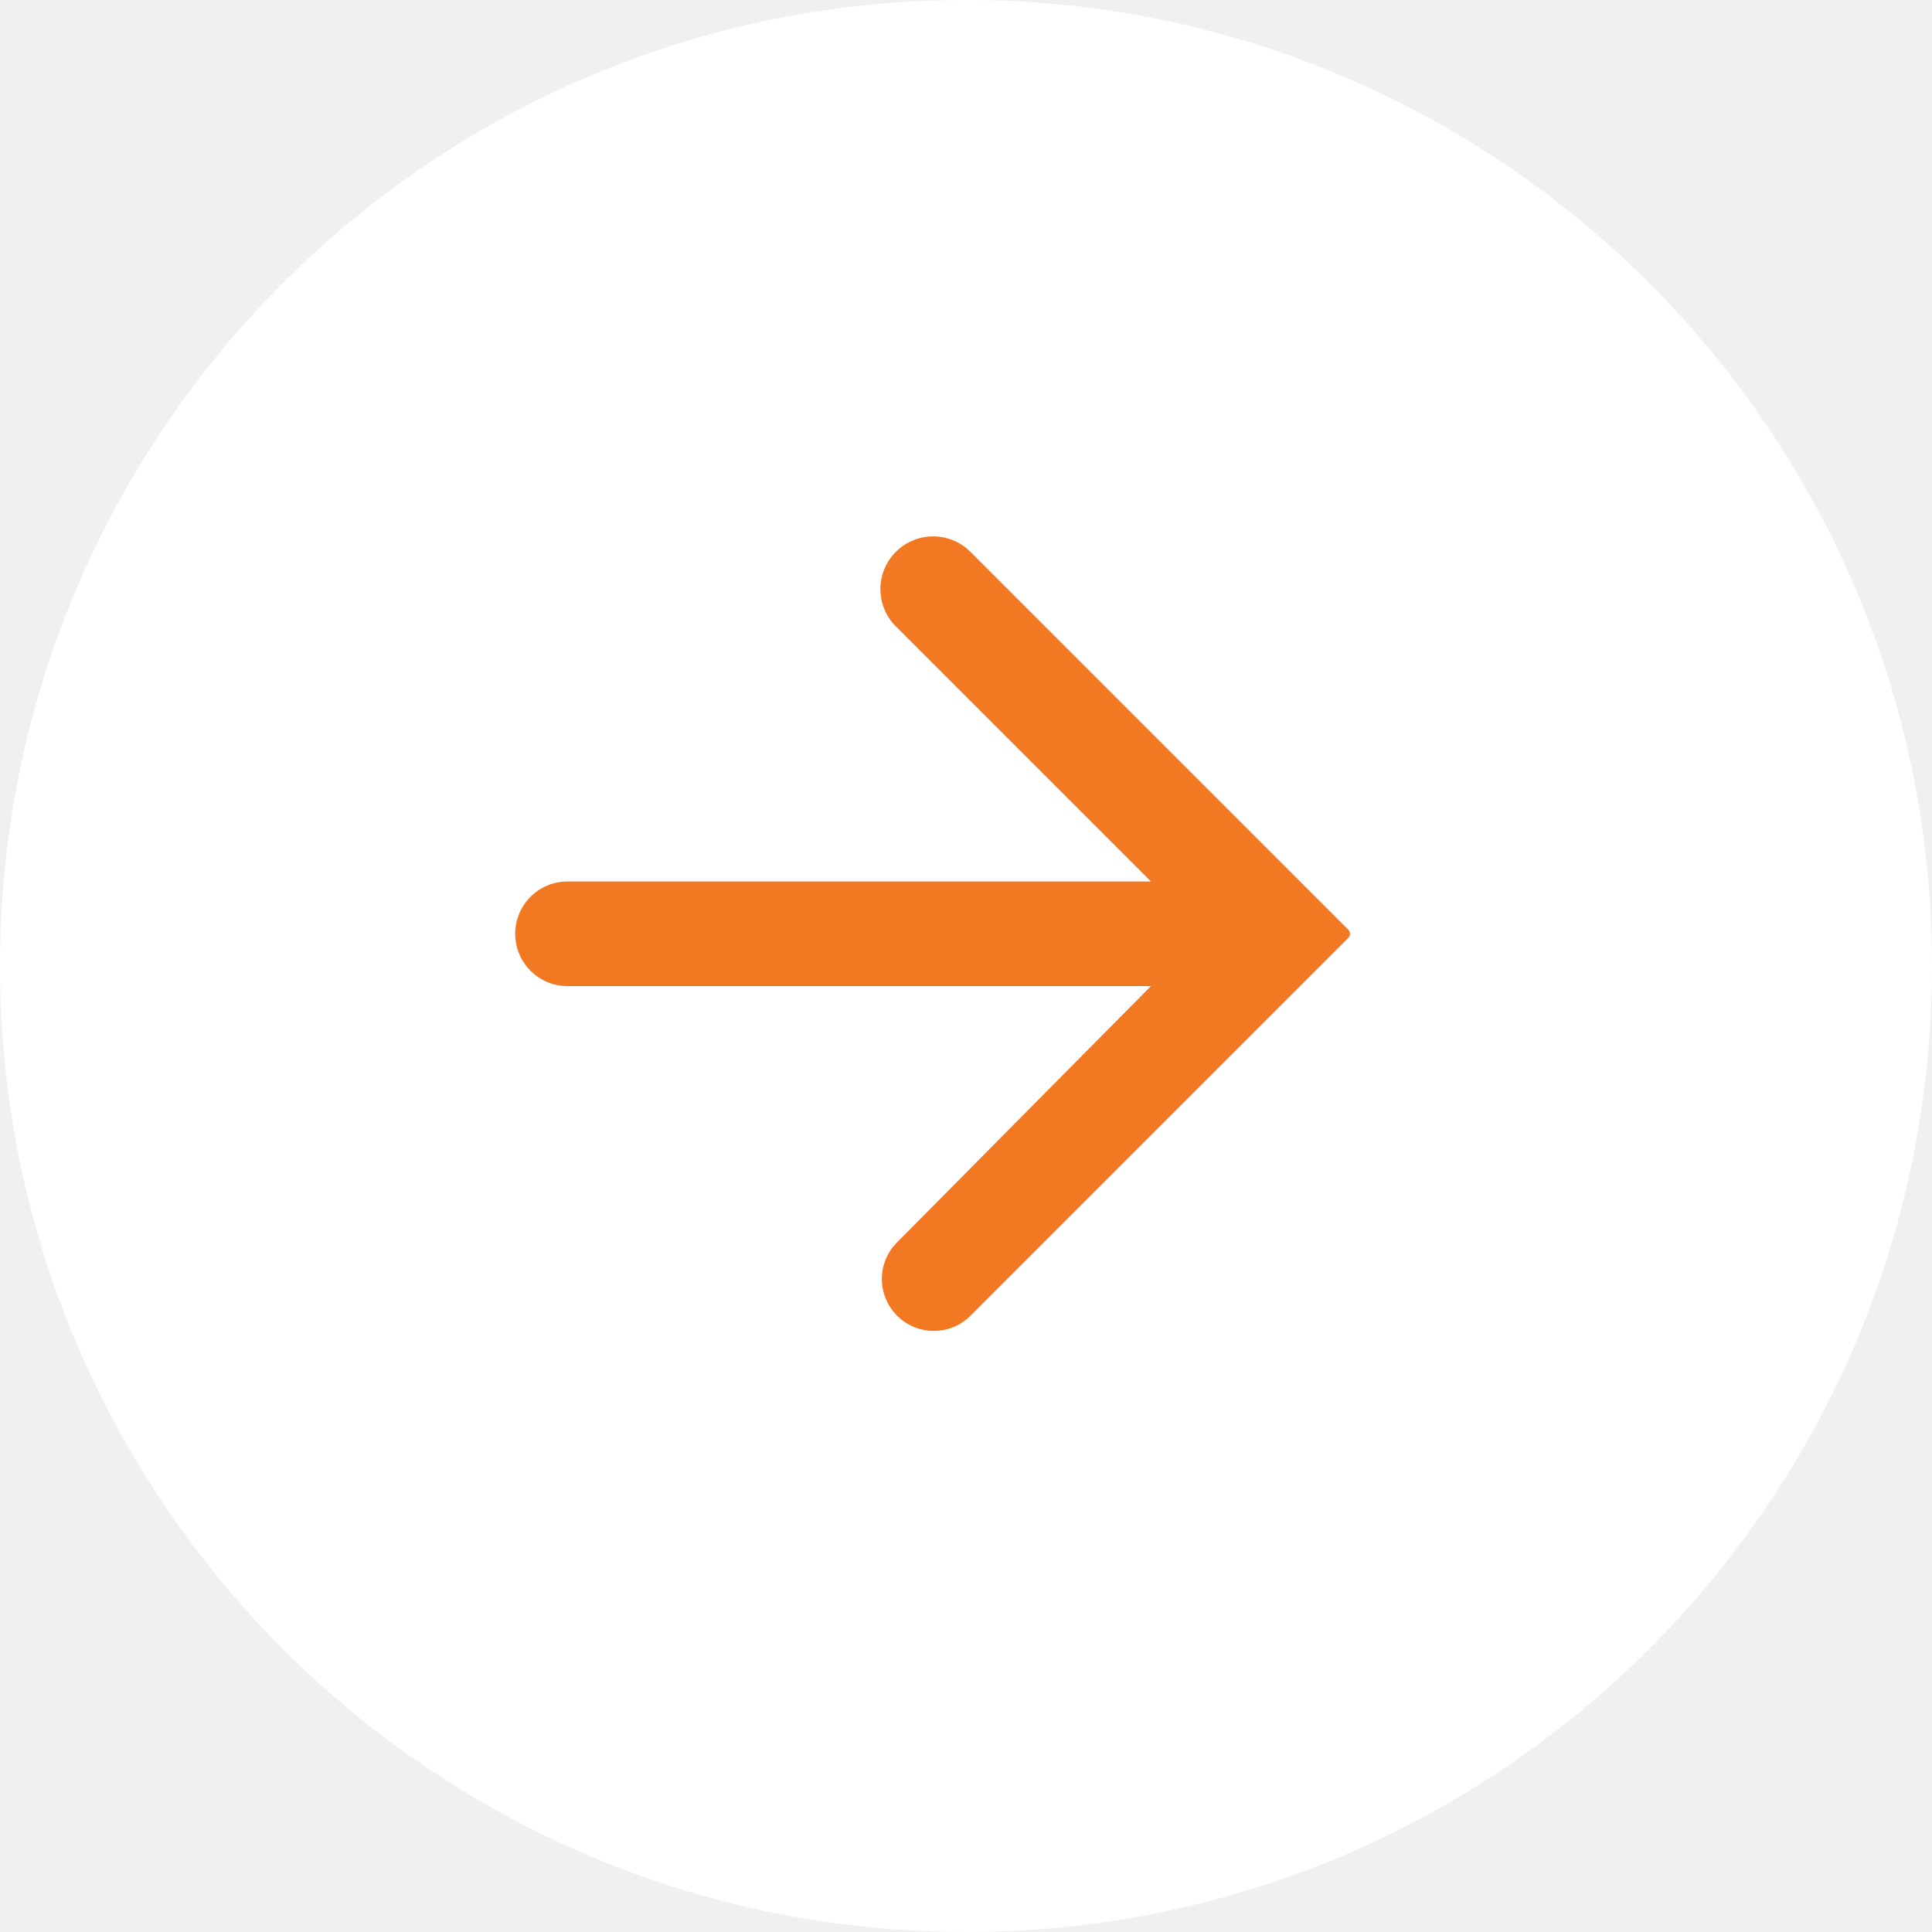
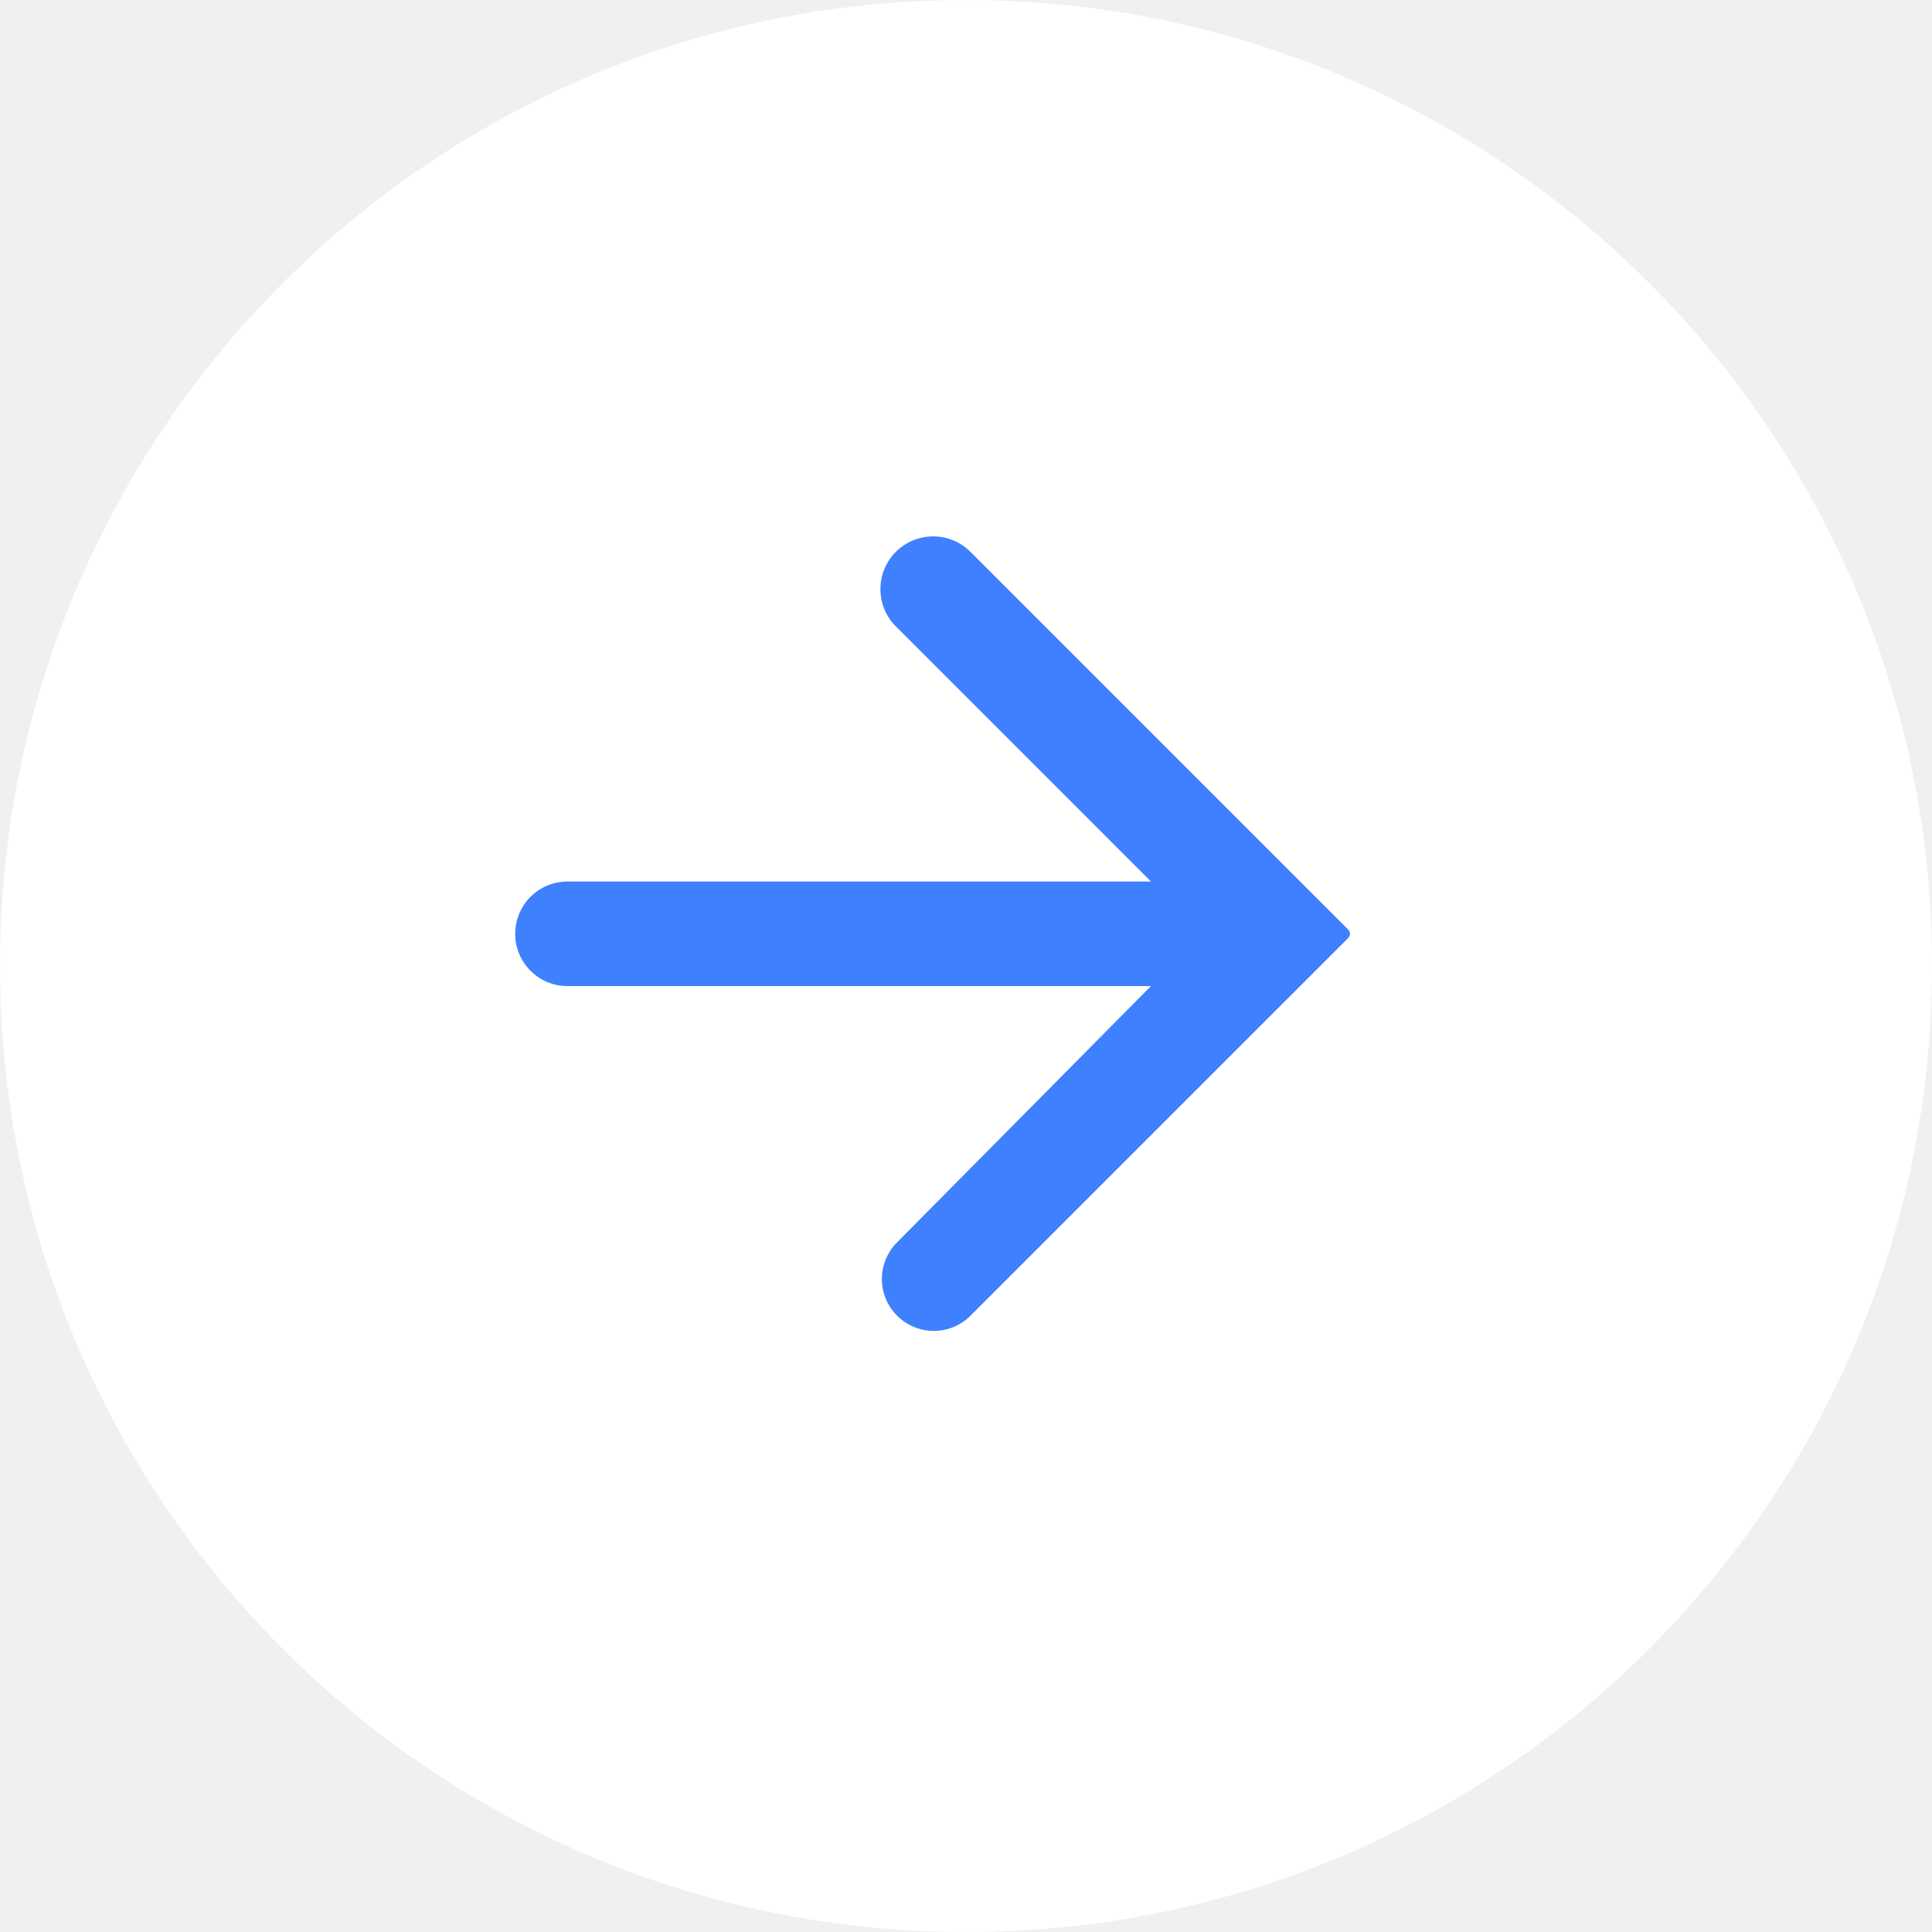
<svg xmlns="http://www.w3.org/2000/svg" width="30" height="30" viewBox="0 0 30 30" fill="none">
  <circle cx="15" cy="15" r="15" fill="white" />
-   <path d="M8 14.5C8 14.051 8.364 13.688 8.812 13.688H17.872L13.911 9.727C13.587 9.403 13.592 8.877 13.921 8.559V8.559C14.242 8.249 14.753 8.253 15.069 8.569L20.936 14.436C20.971 14.471 20.971 14.529 20.936 14.564L15.07 20.43C14.755 20.745 14.245 20.745 13.93 20.43V20.43C13.616 20.116 13.615 19.608 13.928 19.293L17.872 15.312H8.812C8.364 15.312 8 14.949 8 14.5V14.5Z" fill="#F27822" />
+   <path d="M8 14.5C8 14.051 8.364 13.688 8.812 13.688H17.872L13.911 9.727C13.587 9.403 13.592 8.877 13.921 8.559V8.559C14.242 8.249 14.753 8.253 15.069 8.569L20.936 14.436C20.971 14.471 20.971 14.529 20.936 14.564L15.07 20.43C14.755 20.745 14.245 20.745 13.93 20.43V20.43C13.616 20.116 13.615 19.608 13.928 19.293L17.872 15.312H8.812C8.364 15.312 8 14.949 8 14.5V14.5Z" fill="#3F80FF" />
</svg>
